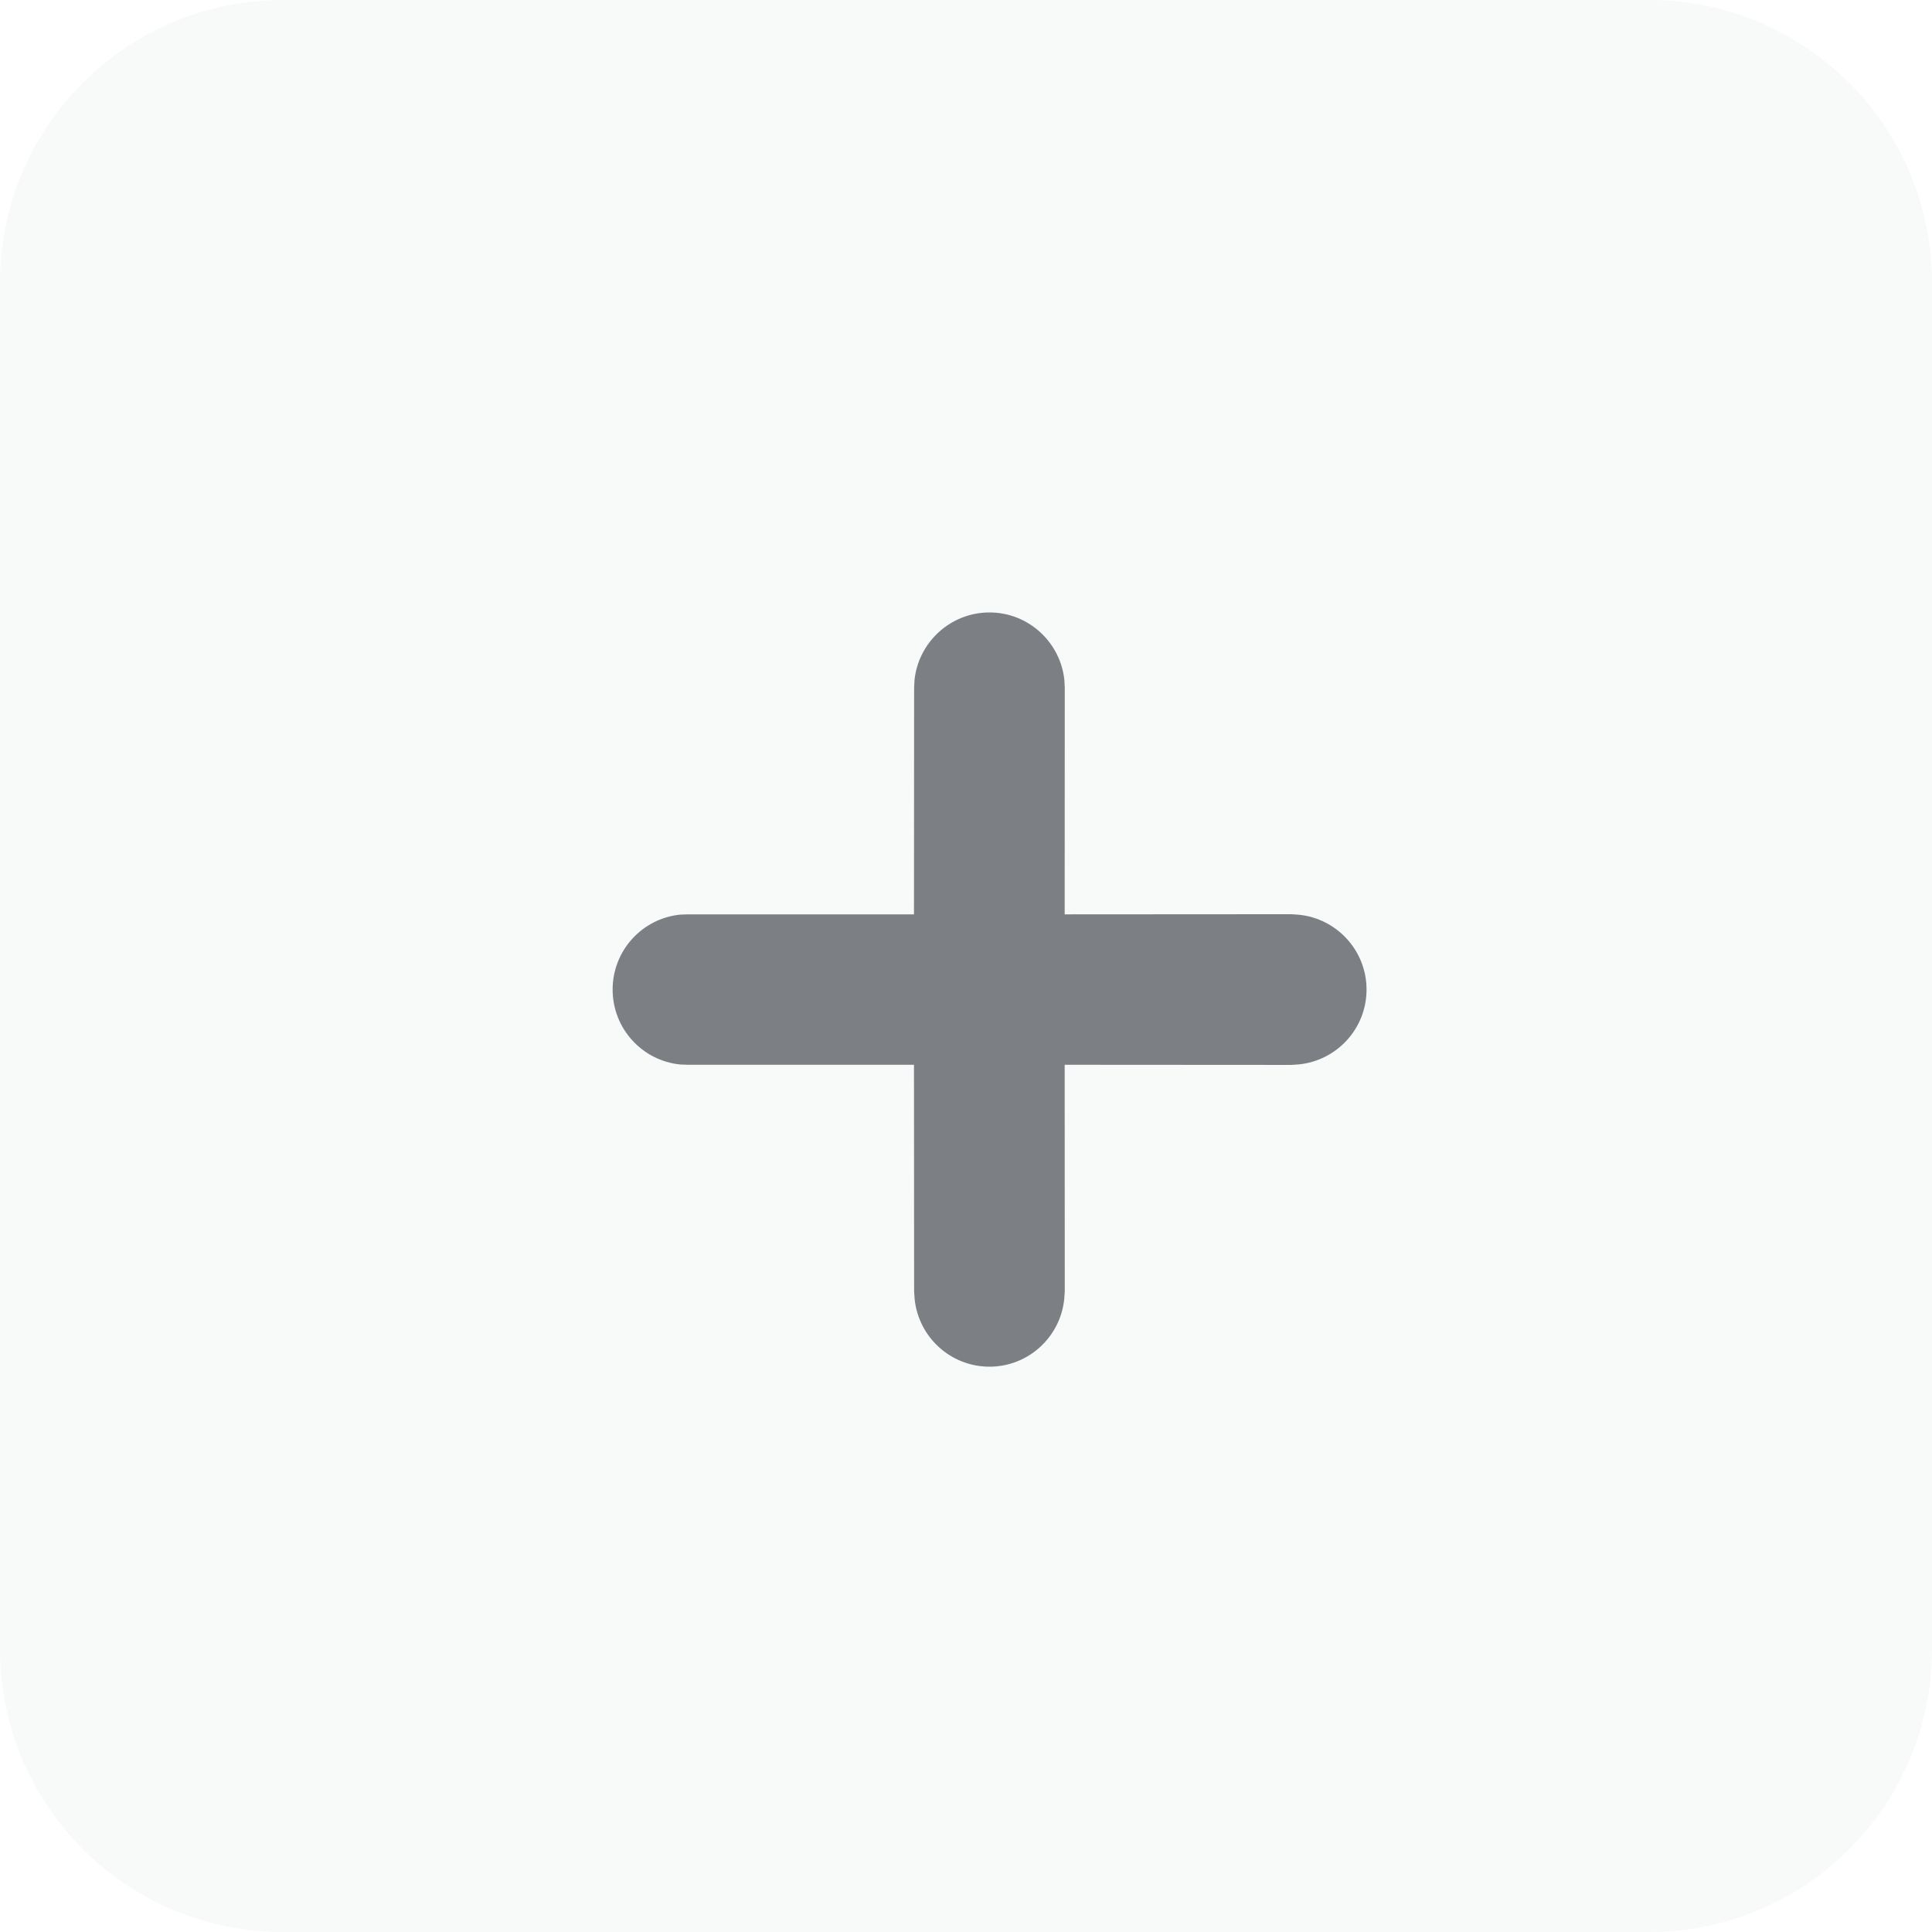
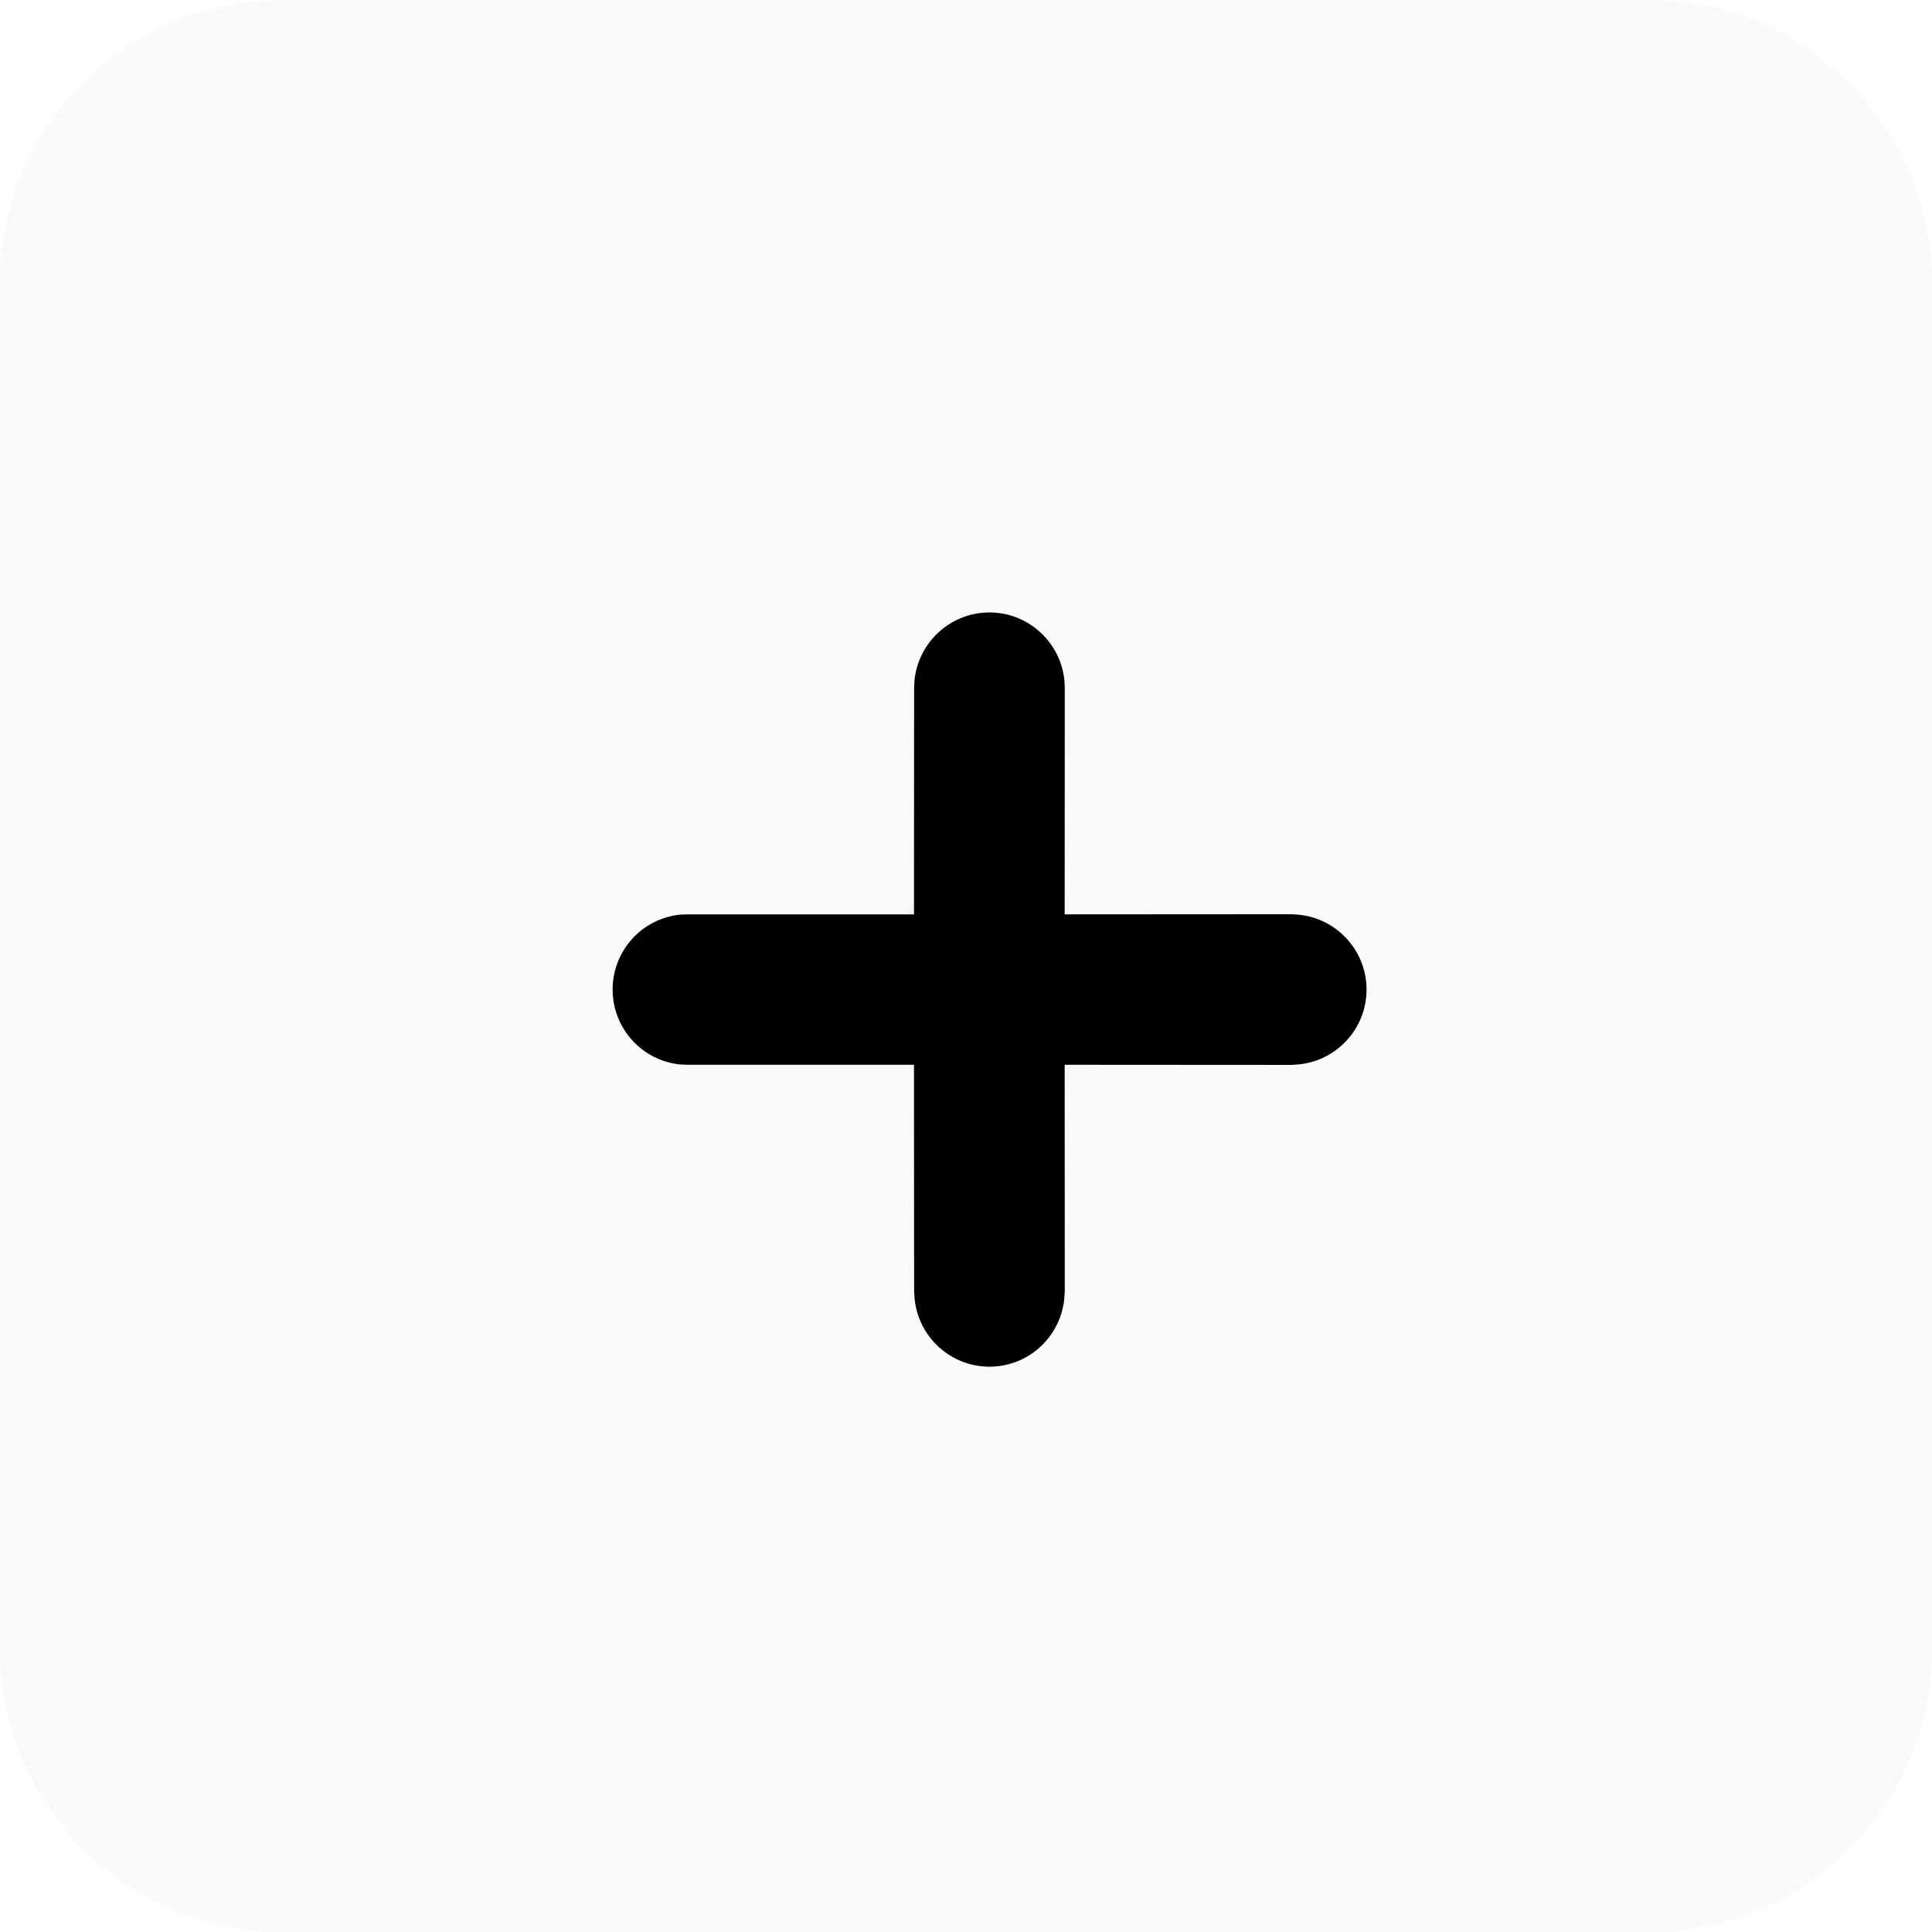
<svg xmlns="http://www.w3.org/2000/svg" width="41" height="41" viewBox="0 0 41 41" fill="none">
  <rect width="41" height="41" rx="6" fill="#F8F9F9" />
  <mask id="mask0_1229_8583" style="mask-type:alpha" maskUnits="userSpaceOnUse" x="9" y="9" width="24" height="24">
    <rect x="9" y="9" width="24" height="24" fill="#484A4C" />
  </mask>
  <g mask="url(#mask0_1229_8583)">
    <mask id="mask1_1229_8583" style="mask-type:alpha" maskUnits="userSpaceOnUse" x="11" y="11" width="21" height="20">
      <path d="M11.001 11H31V31H11.001V11Z" fill="#484A4C" />
      <path d="M11.001 11H31V31H11.001V11Z" fill="#484A4C" />
    </mask>
    <g mask="url(#mask1_1229_8583)">
-       <path d="M19.407 14.435C19.489 13.63 20.171 12.997 20.998 12.997C21.825 12.997 22.506 13.63 22.588 14.435L22.596 14.596L22.594 19.404L27.402 19.401L27.565 19.412C28.371 19.494 29 20.173 29 21C29 21.827 28.371 22.506 27.565 22.588L27.402 22.599L22.594 22.596L22.596 27.404L22.585 27.567C22.503 28.373 21.825 29.003 20.998 29.003C20.171 29.003 19.492 28.373 19.41 27.567L19.399 27.404L19.396 22.596H14.597L14.433 22.59C13.627 22.508 13.001 21.827 13.001 21C13.001 20.173 13.627 19.492 14.433 19.41L14.597 19.404H19.396L19.399 14.596L19.407 14.435Z" fill="#7C7F83" />
+       <path d="M19.407 14.435C19.489 13.63 20.171 12.997 20.998 12.997C21.825 12.997 22.506 13.63 22.588 14.435L22.596 14.596L22.594 19.404L27.402 19.401L27.565 19.412C28.371 19.494 29 20.173 29 21C29 21.827 28.371 22.506 27.565 22.588L27.402 22.599L22.594 22.596L22.596 27.404L22.585 27.567C22.503 28.373 21.825 29.003 20.998 29.003C20.171 29.003 19.492 28.373 19.41 27.567L19.399 27.404L19.396 22.596H14.597L14.433 22.59C13.627 22.508 13.001 21.827 13.001 21C13.001 20.173 13.627 19.492 14.433 19.41L14.597 19.404H19.396L19.399 14.596L19.407 14.435Z" fill="currentColor" />
    </g>
  </g>
</svg>
